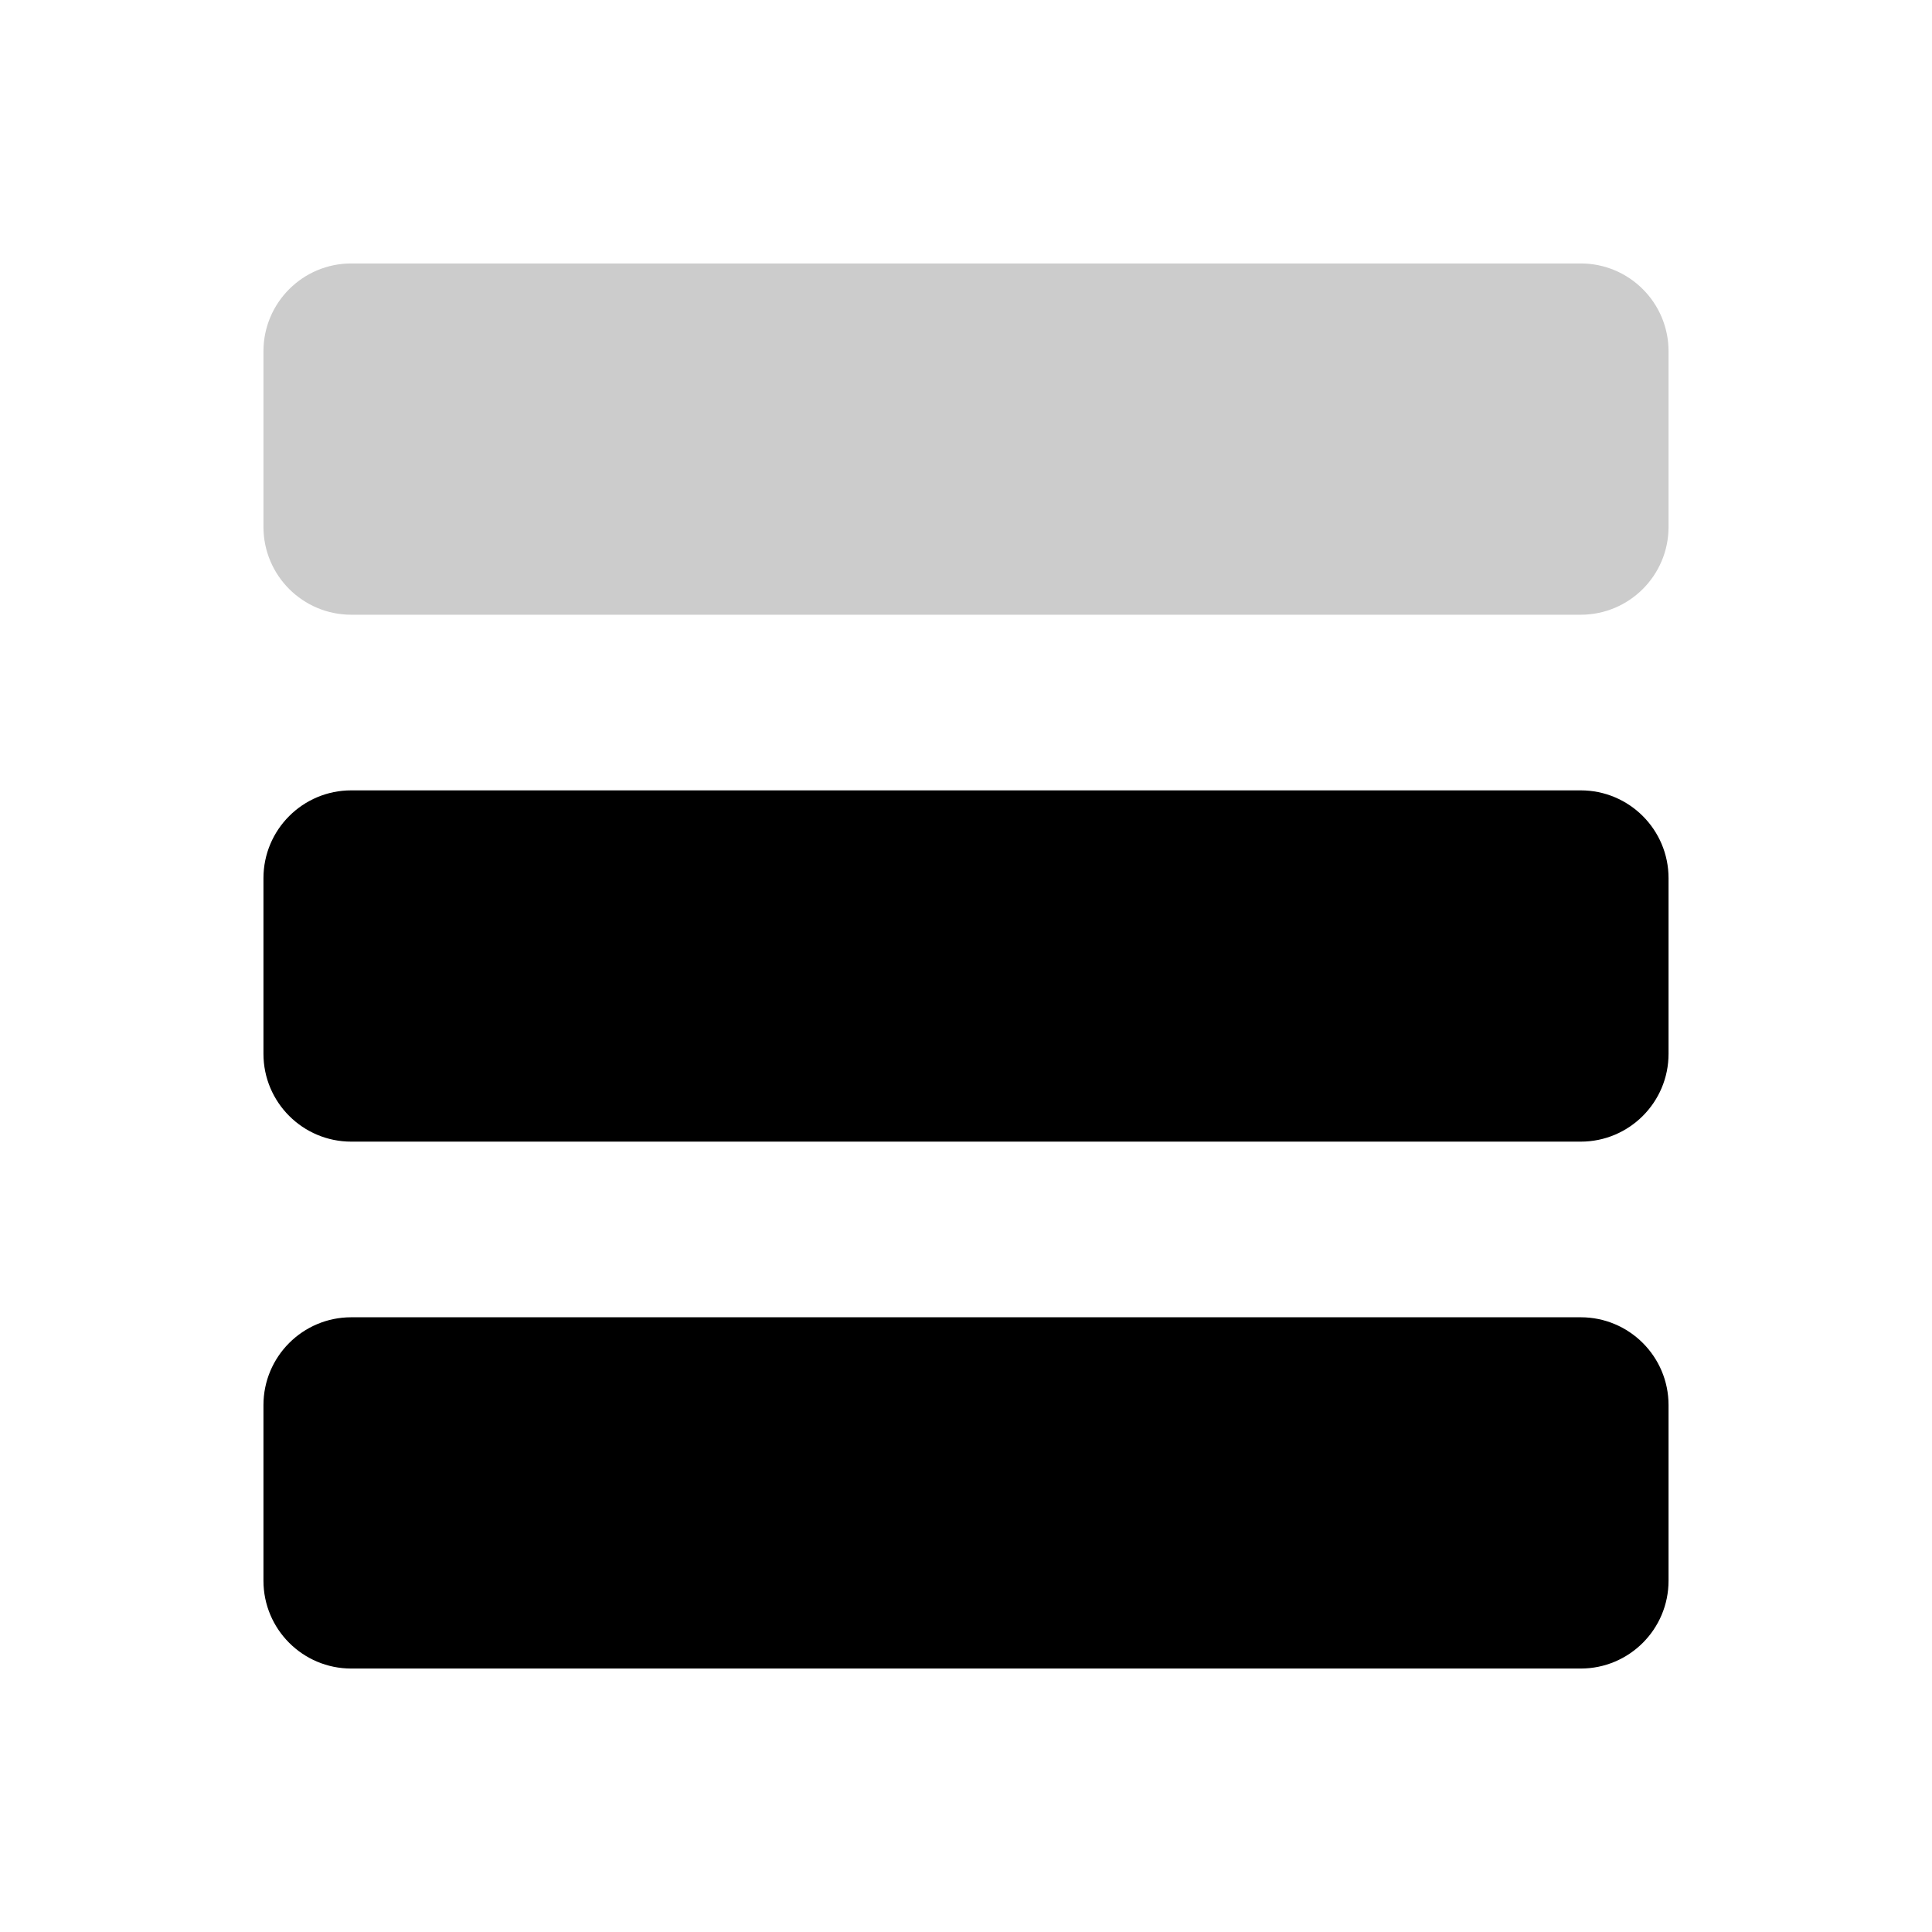
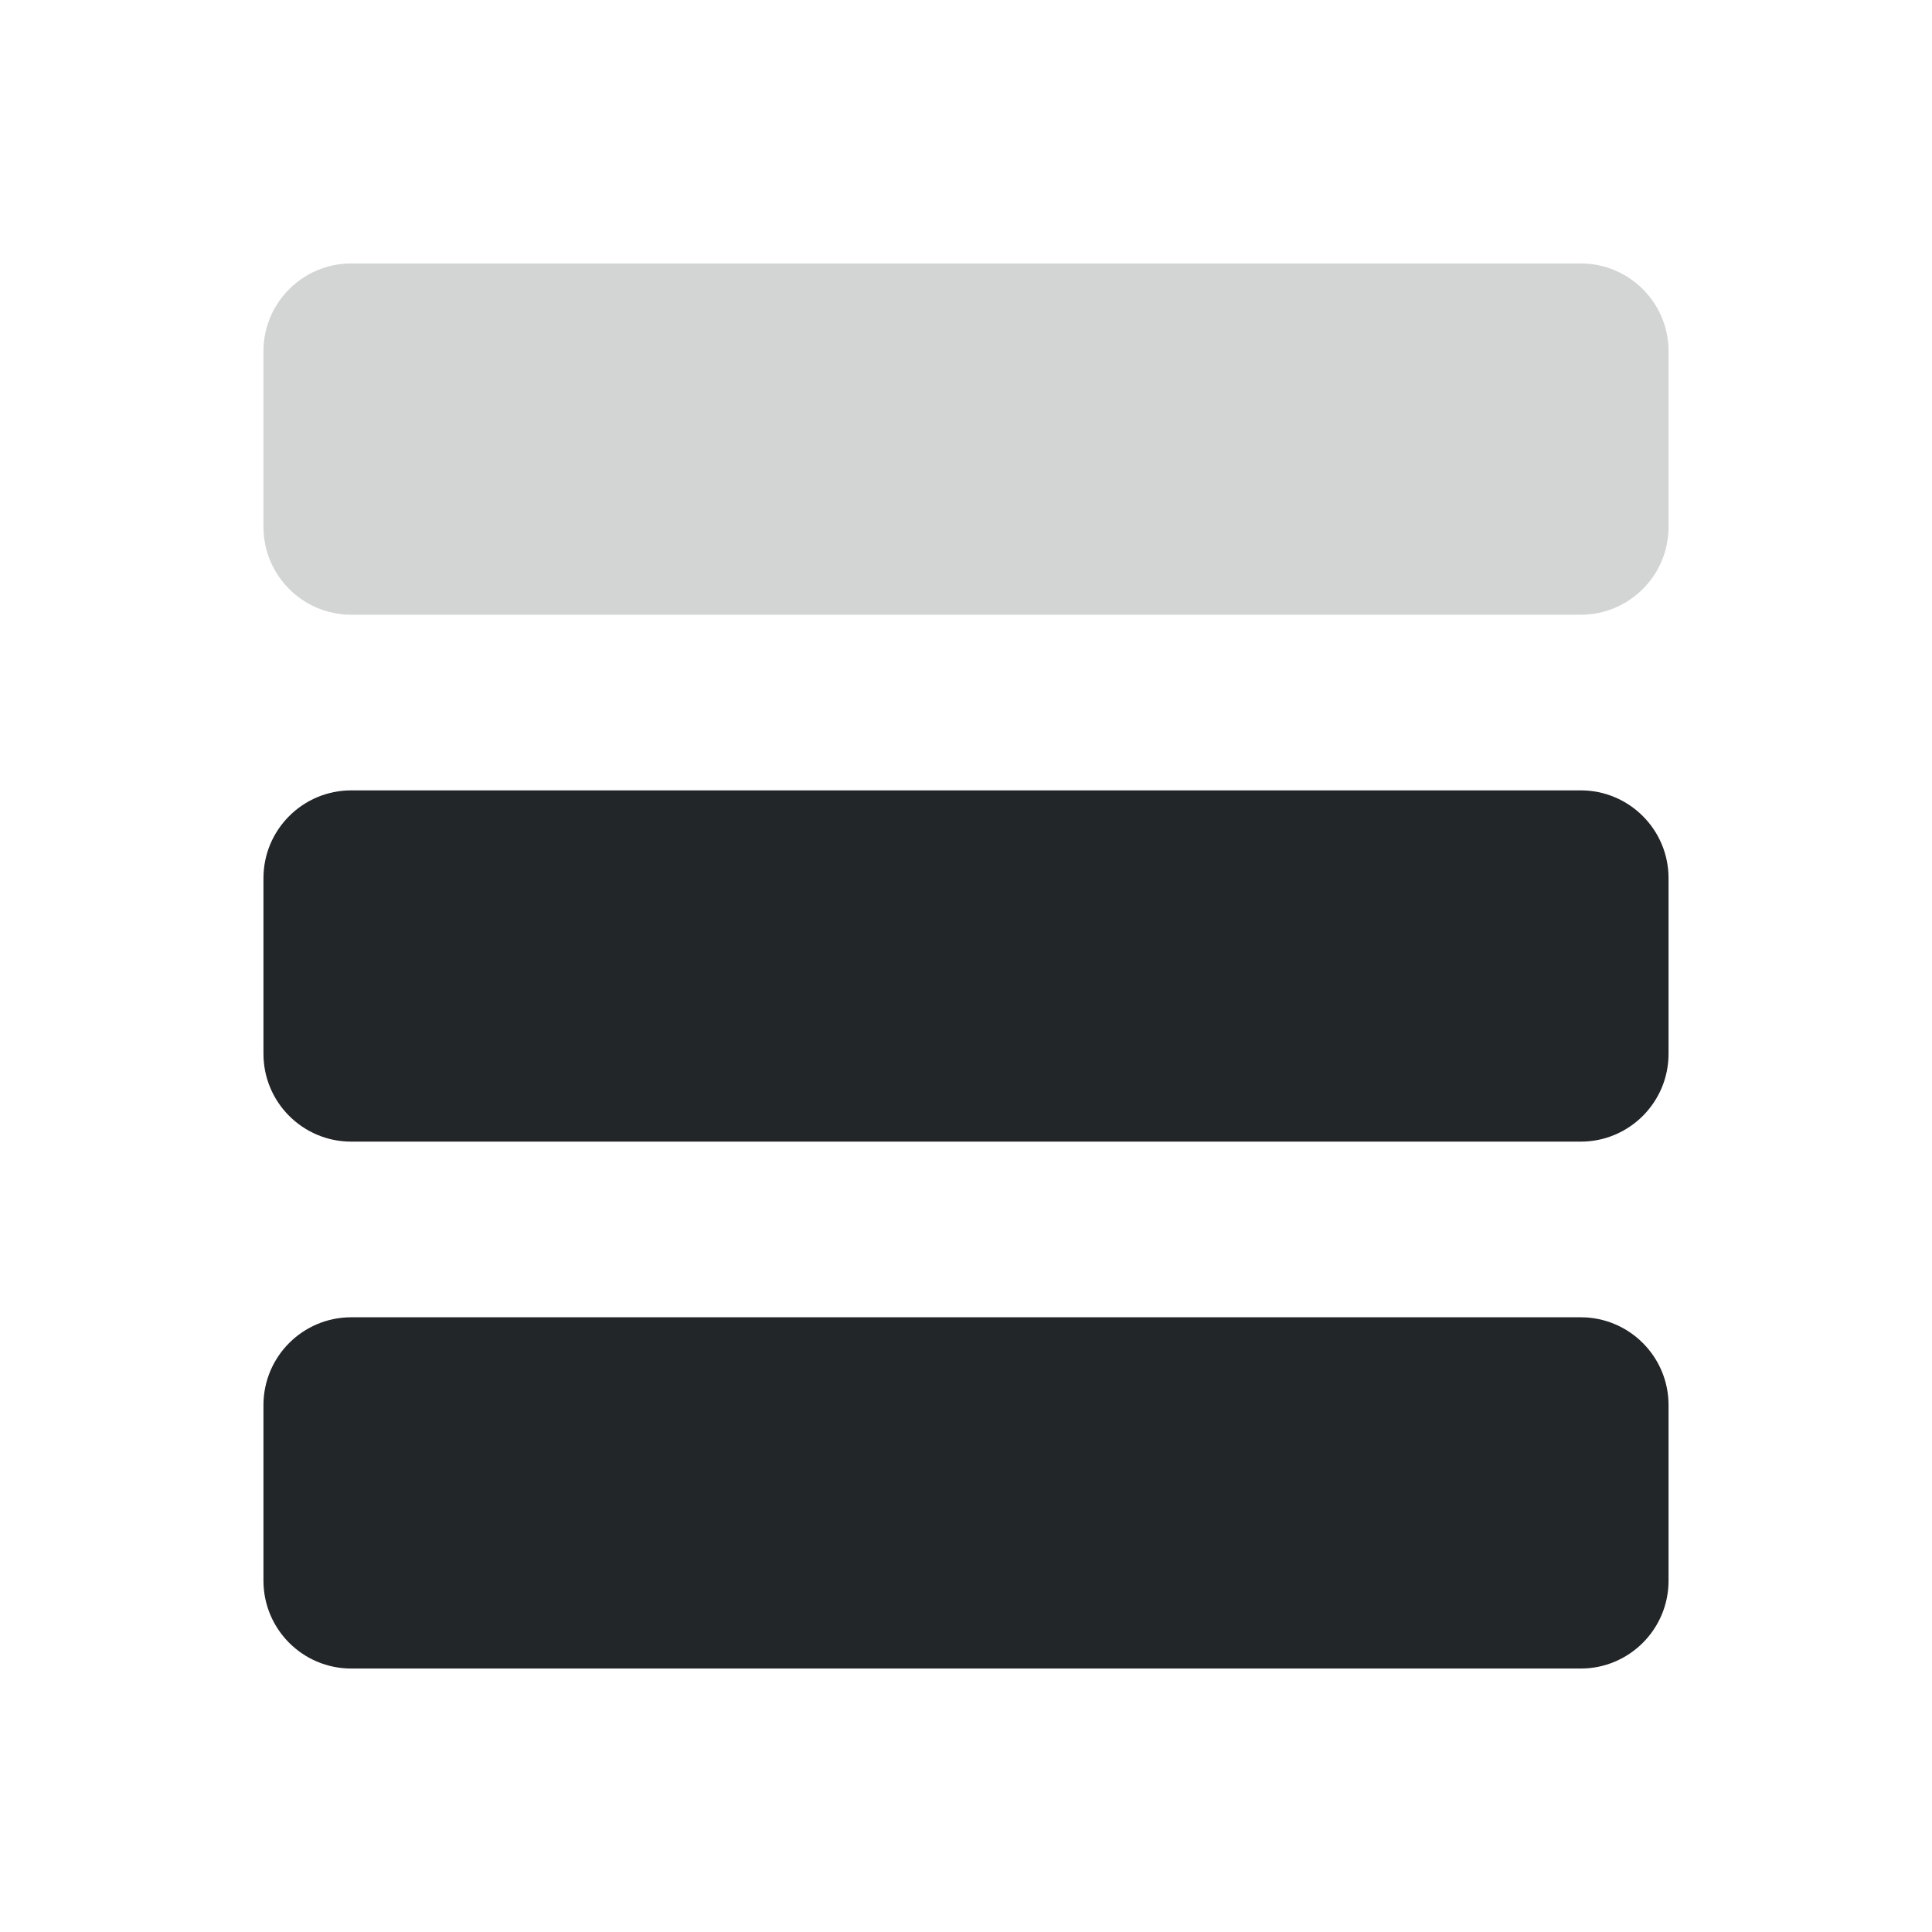
<svg xmlns="http://www.w3.org/2000/svg" fill="none" viewBox="0 0 22 22" version="1.1" id="svg211">
  <defs id="defs215" />
  <style type="text/css" id="current-color-scheme">
        .ColorScheme-Text {
            color:#232629;
        }
    </style>
-   <rect style="opacity:1;fill:#000000" id="rect5016" width="16" height="4" x="3" y="15" rx="1" ry="1" />
-   <rect style="fill:#000000;opacity:1" id="rect5016-3" width="16" height="4" x="3" y="9" rx="1" ry="1" />
-   <rect style="fill:#000000;opacity:0.2" id="rect5016-3-5" width="16" height="4" x="3" y="3" rx="1" ry="1" />
+   <rect style="opacity:1;fill:#232629;fill-opacity:1" id="rect5016" width="16" height="4" x="3" y="15" rx="1" ry="1" />
+   <rect style="fill:#232629;opacity:1;fill-opacity:1" id="rect5016-3" width="16" height="4" x="3" y="9" rx="1" ry="1" />
+   <rect style="fill:#232629;opacity:0.2;fill-opacity:1" id="rect5016-3-5" width="16" height="4" x="3" y="3" rx="1" ry="1" />
</svg>
